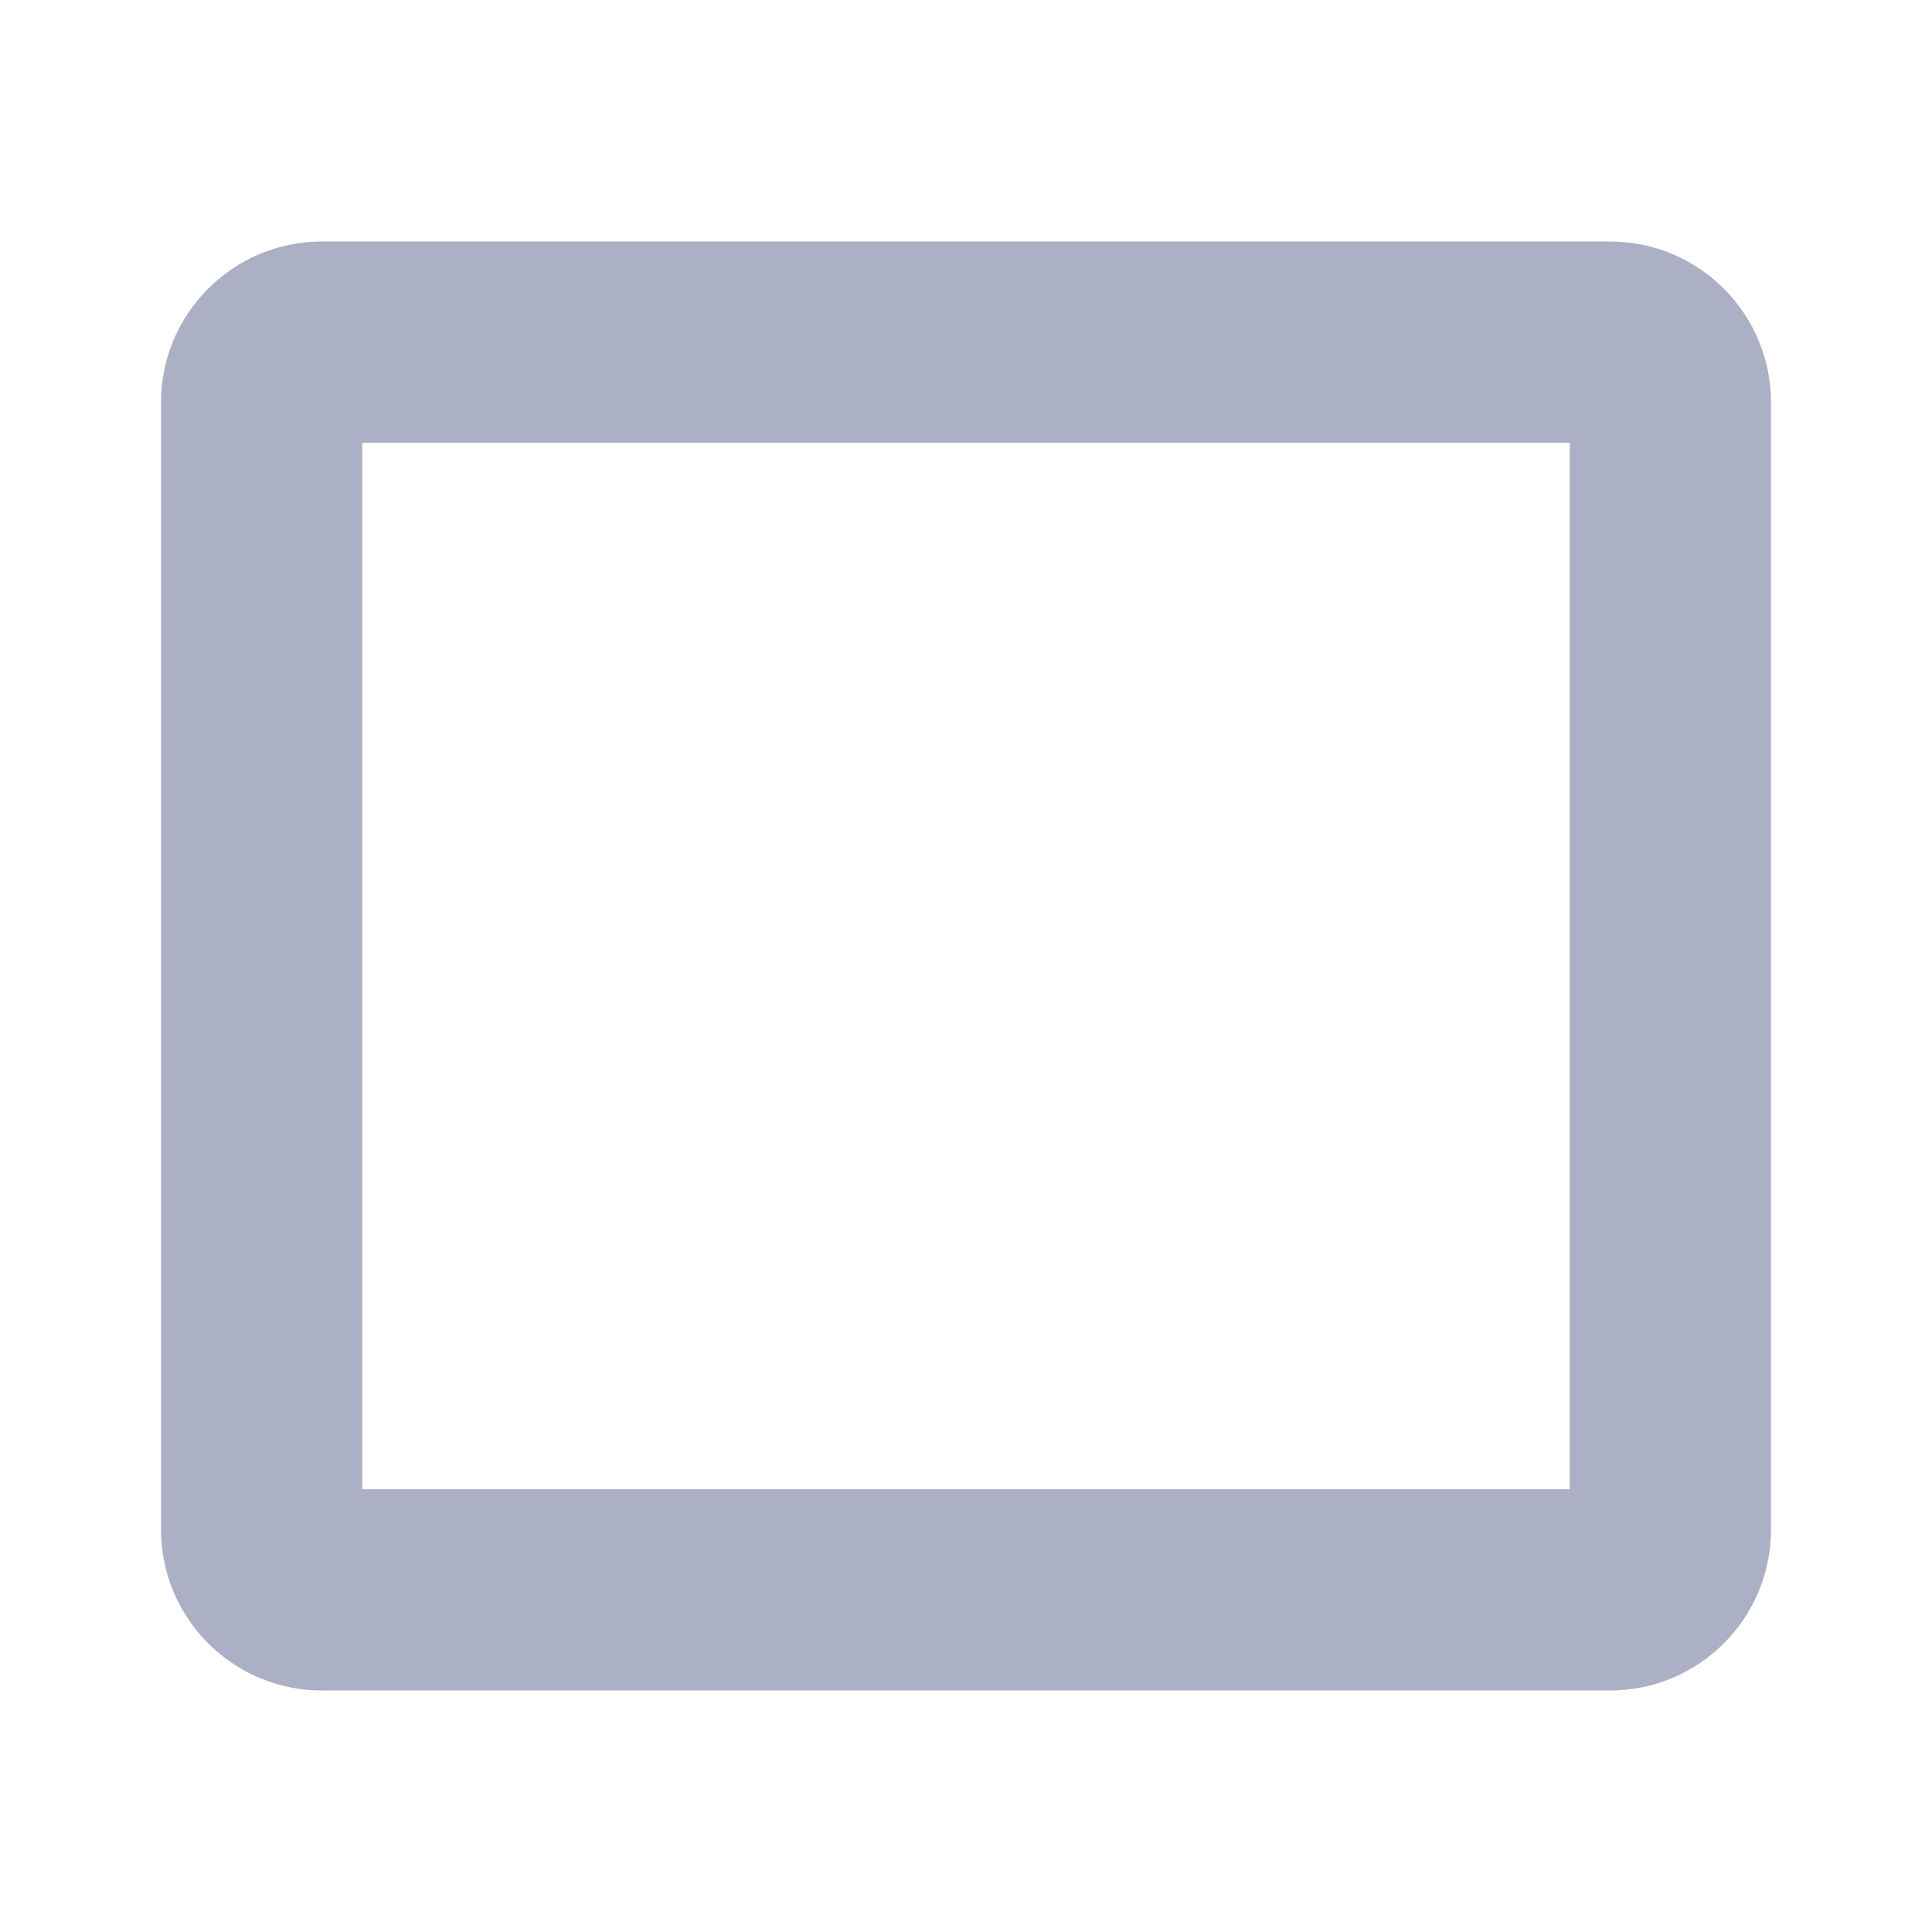
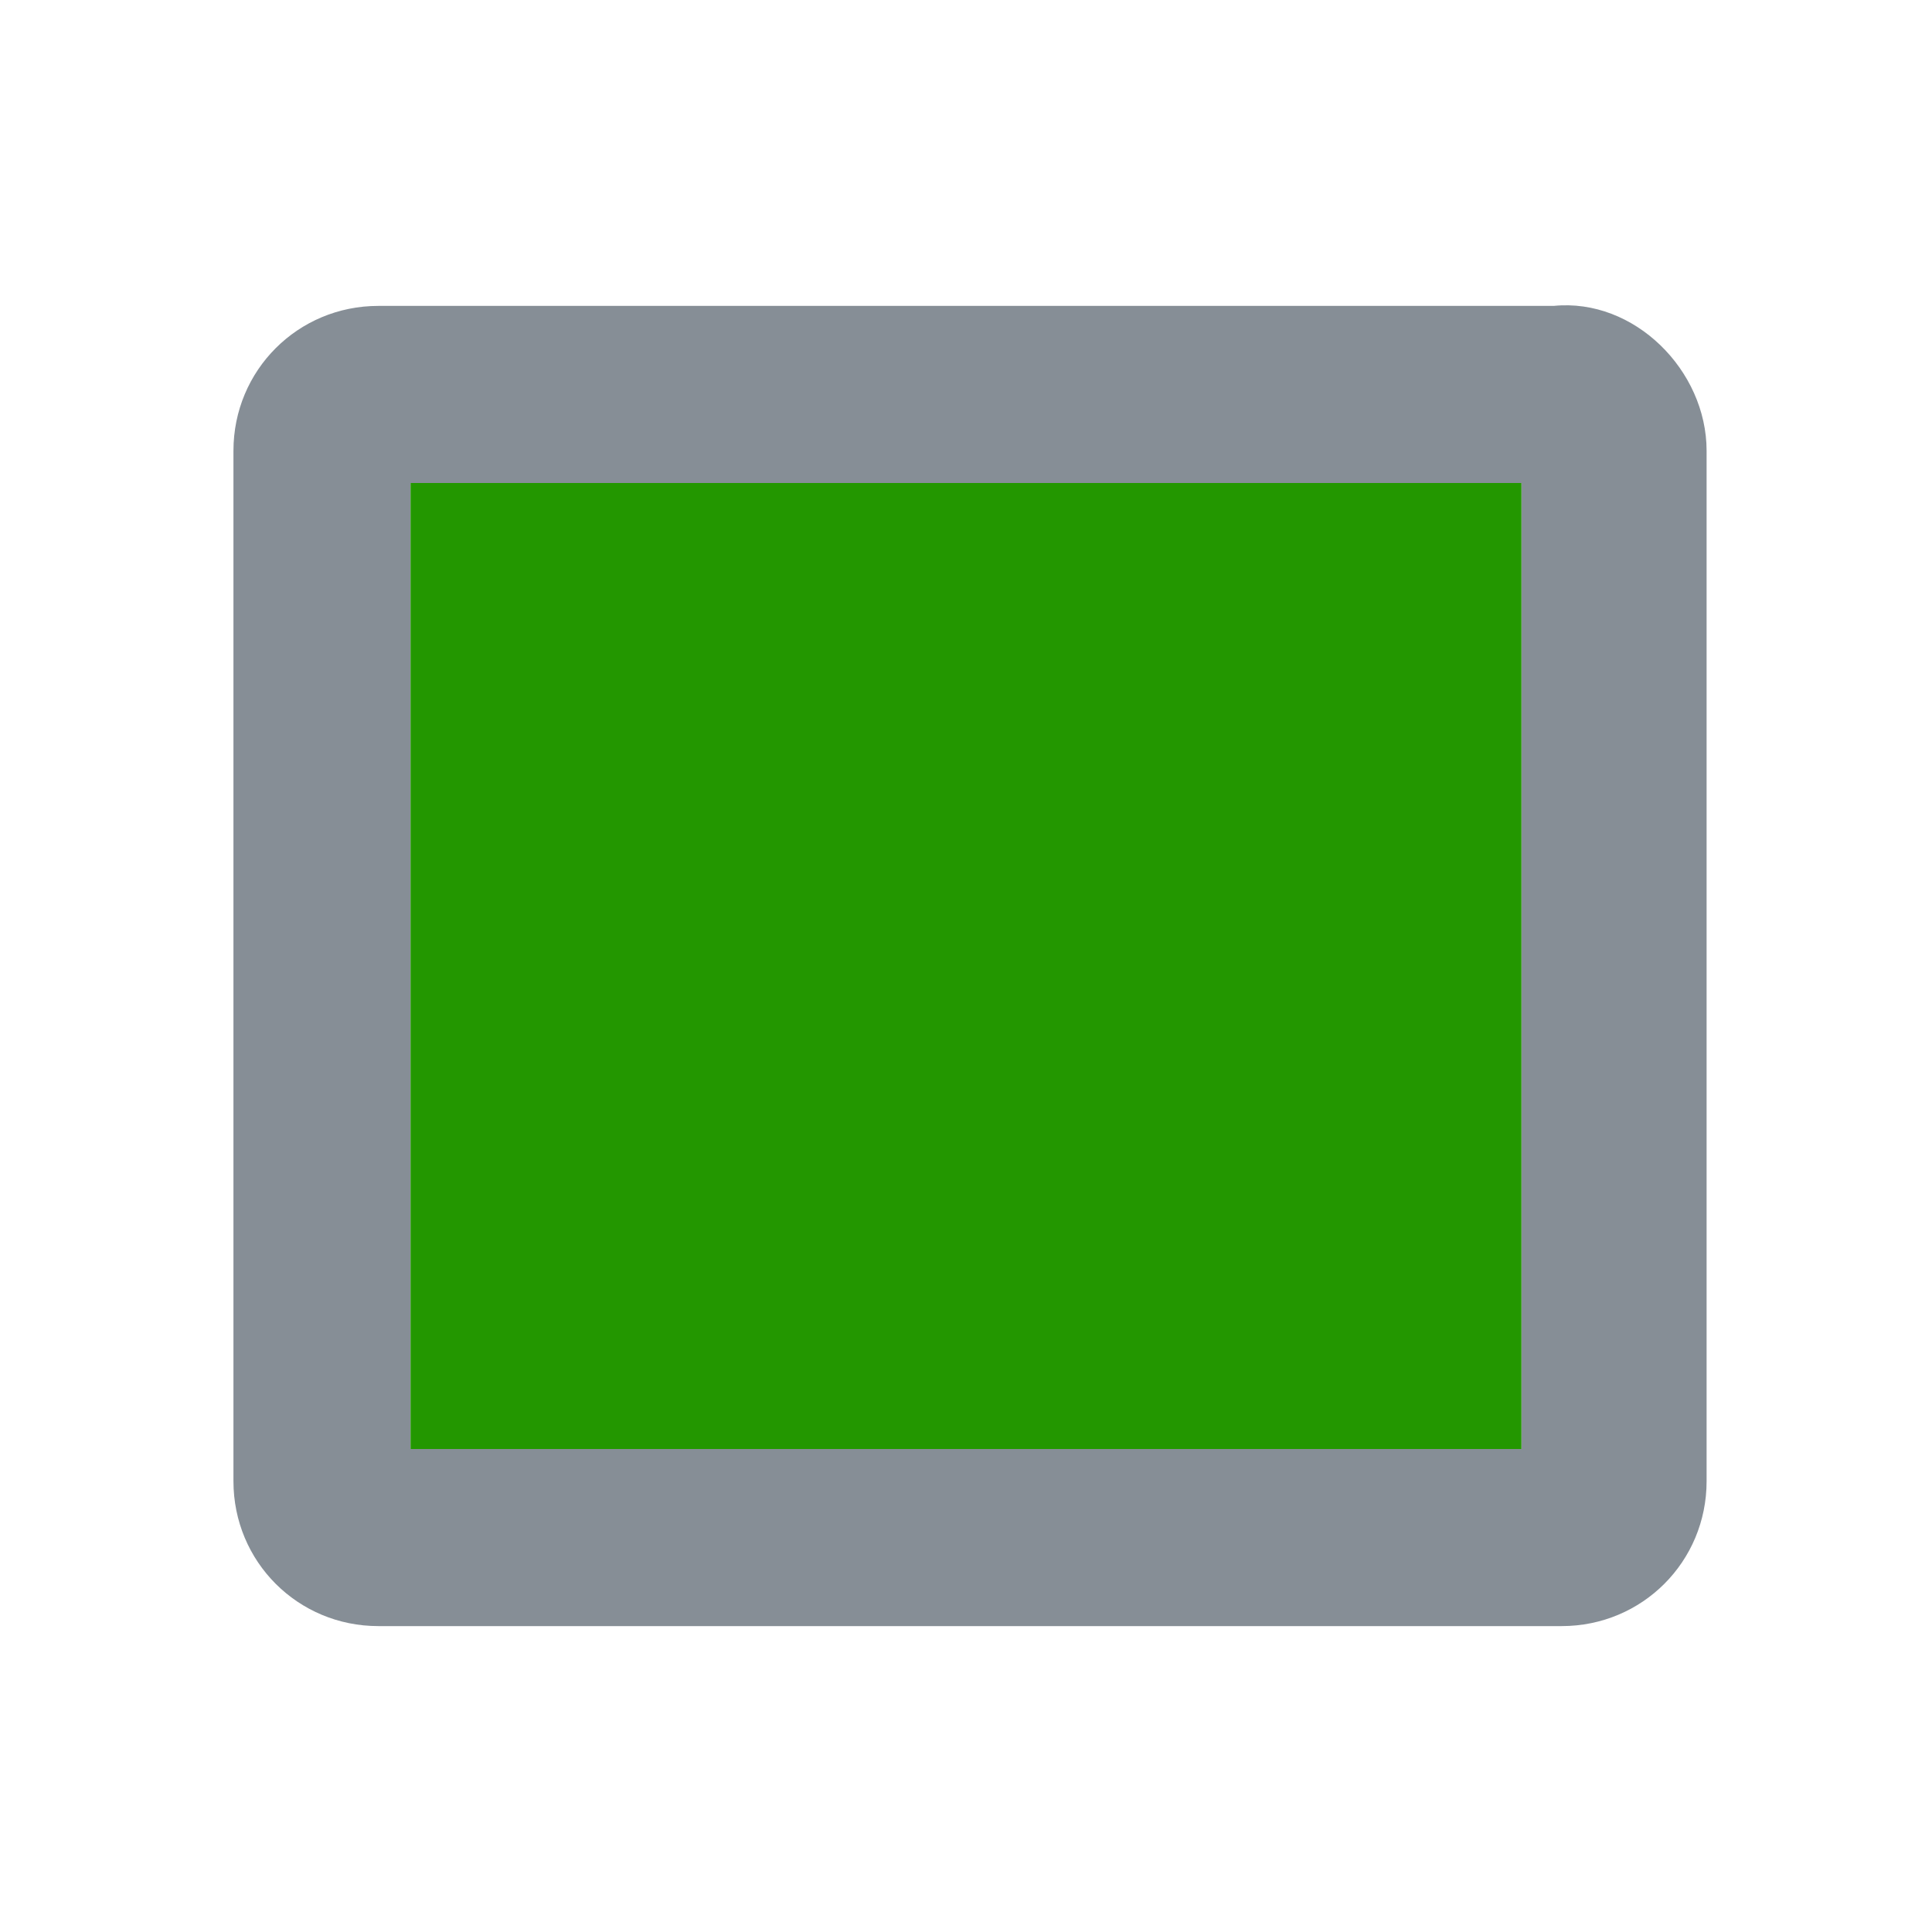
- <svg xmlns="http://www.w3.org/2000/svg" viewBox="0 0 24 24">
-   <defs>
-     <style>.cls-1{fill:#abb0c4;}</style>
-   </defs>
-   <path class="cls-1" d="M20,3H4A2,2,0,0,0,2,5V19a2,2,0,0,0,2,2H20a2,2,0,0,0,2-2V5A2,2,0,0,0,20,3ZM4.5,18.5V5.5h15v13Z" />
+ <svg xmlns="http://www.w3.org/2000/svg" version="1.1" id="icon" x="0px" y="0px" viewBox="0 0 24 24" style="enable-background:new 0 0 24 24;" xml:space="preserve">
+   <style type="text/css">
+ 	.st0{fill:#868E96;}
+ 	.st1{fill:#239700;}
+ </style>
+   <path class="st0" d="M19.3,3.8H4.7c-1,0-1.8,0.8-1.8,1.8v12.8c0,1,0.8,1.8,1.8,1.8h14.7c1,0,1.8-0.8,1.8-1.8V5.6  C21.2,4.6,20.3,3.7,19.3,3.8z M5.1,18V6h13.8v12H5.1z" />
+   <rect fill="fill" x="5.1" y="6" class="st1" width="13.8" height="12" />
</svg>
